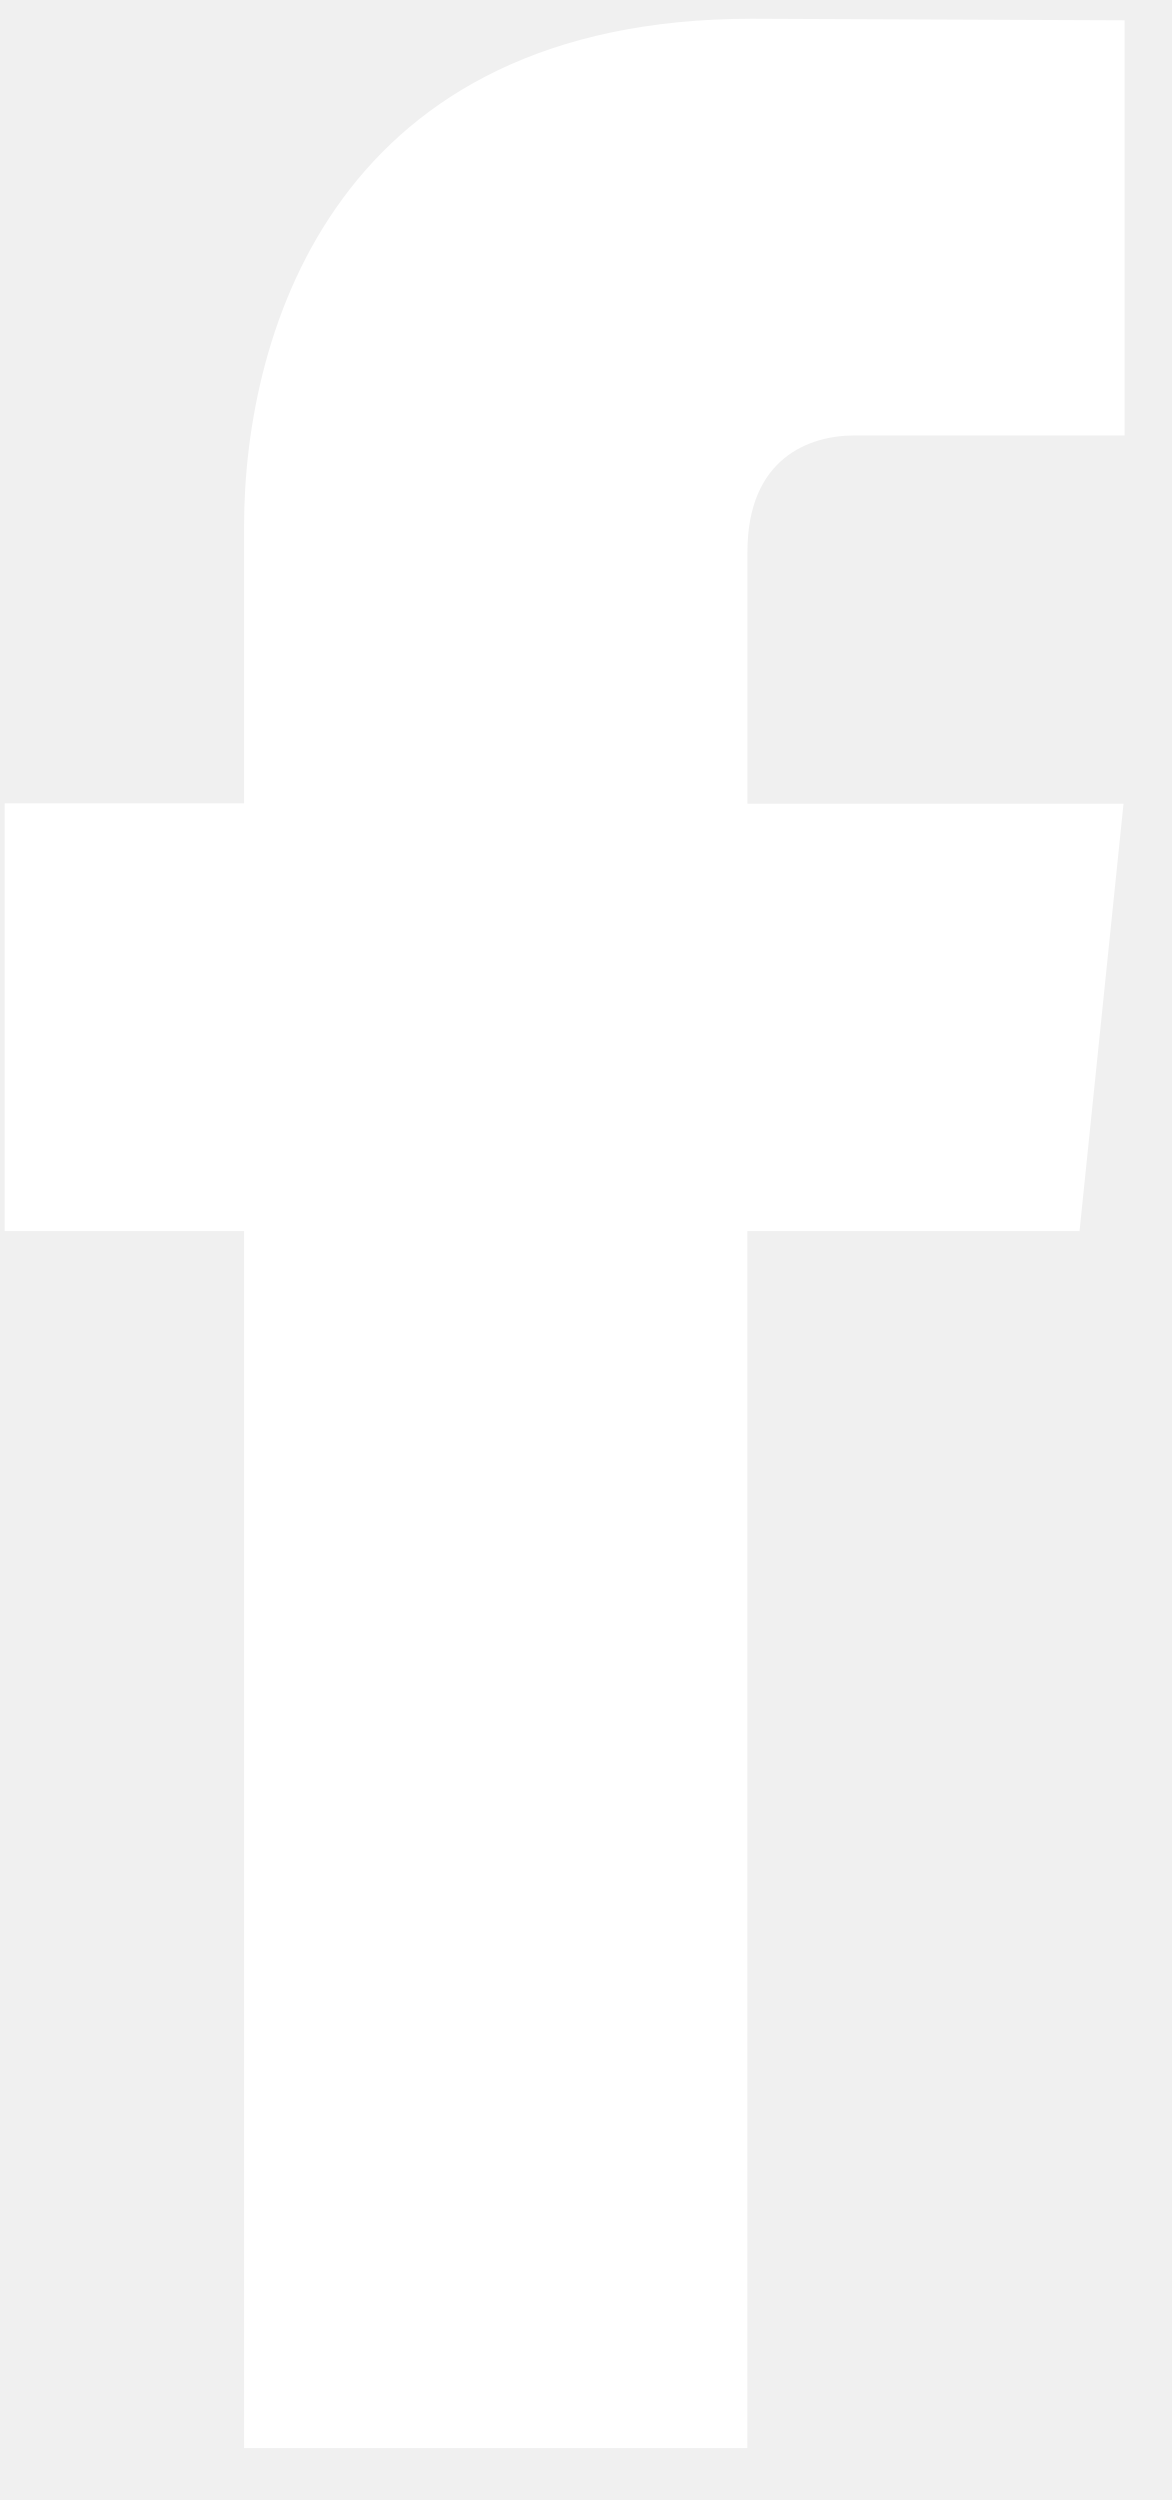
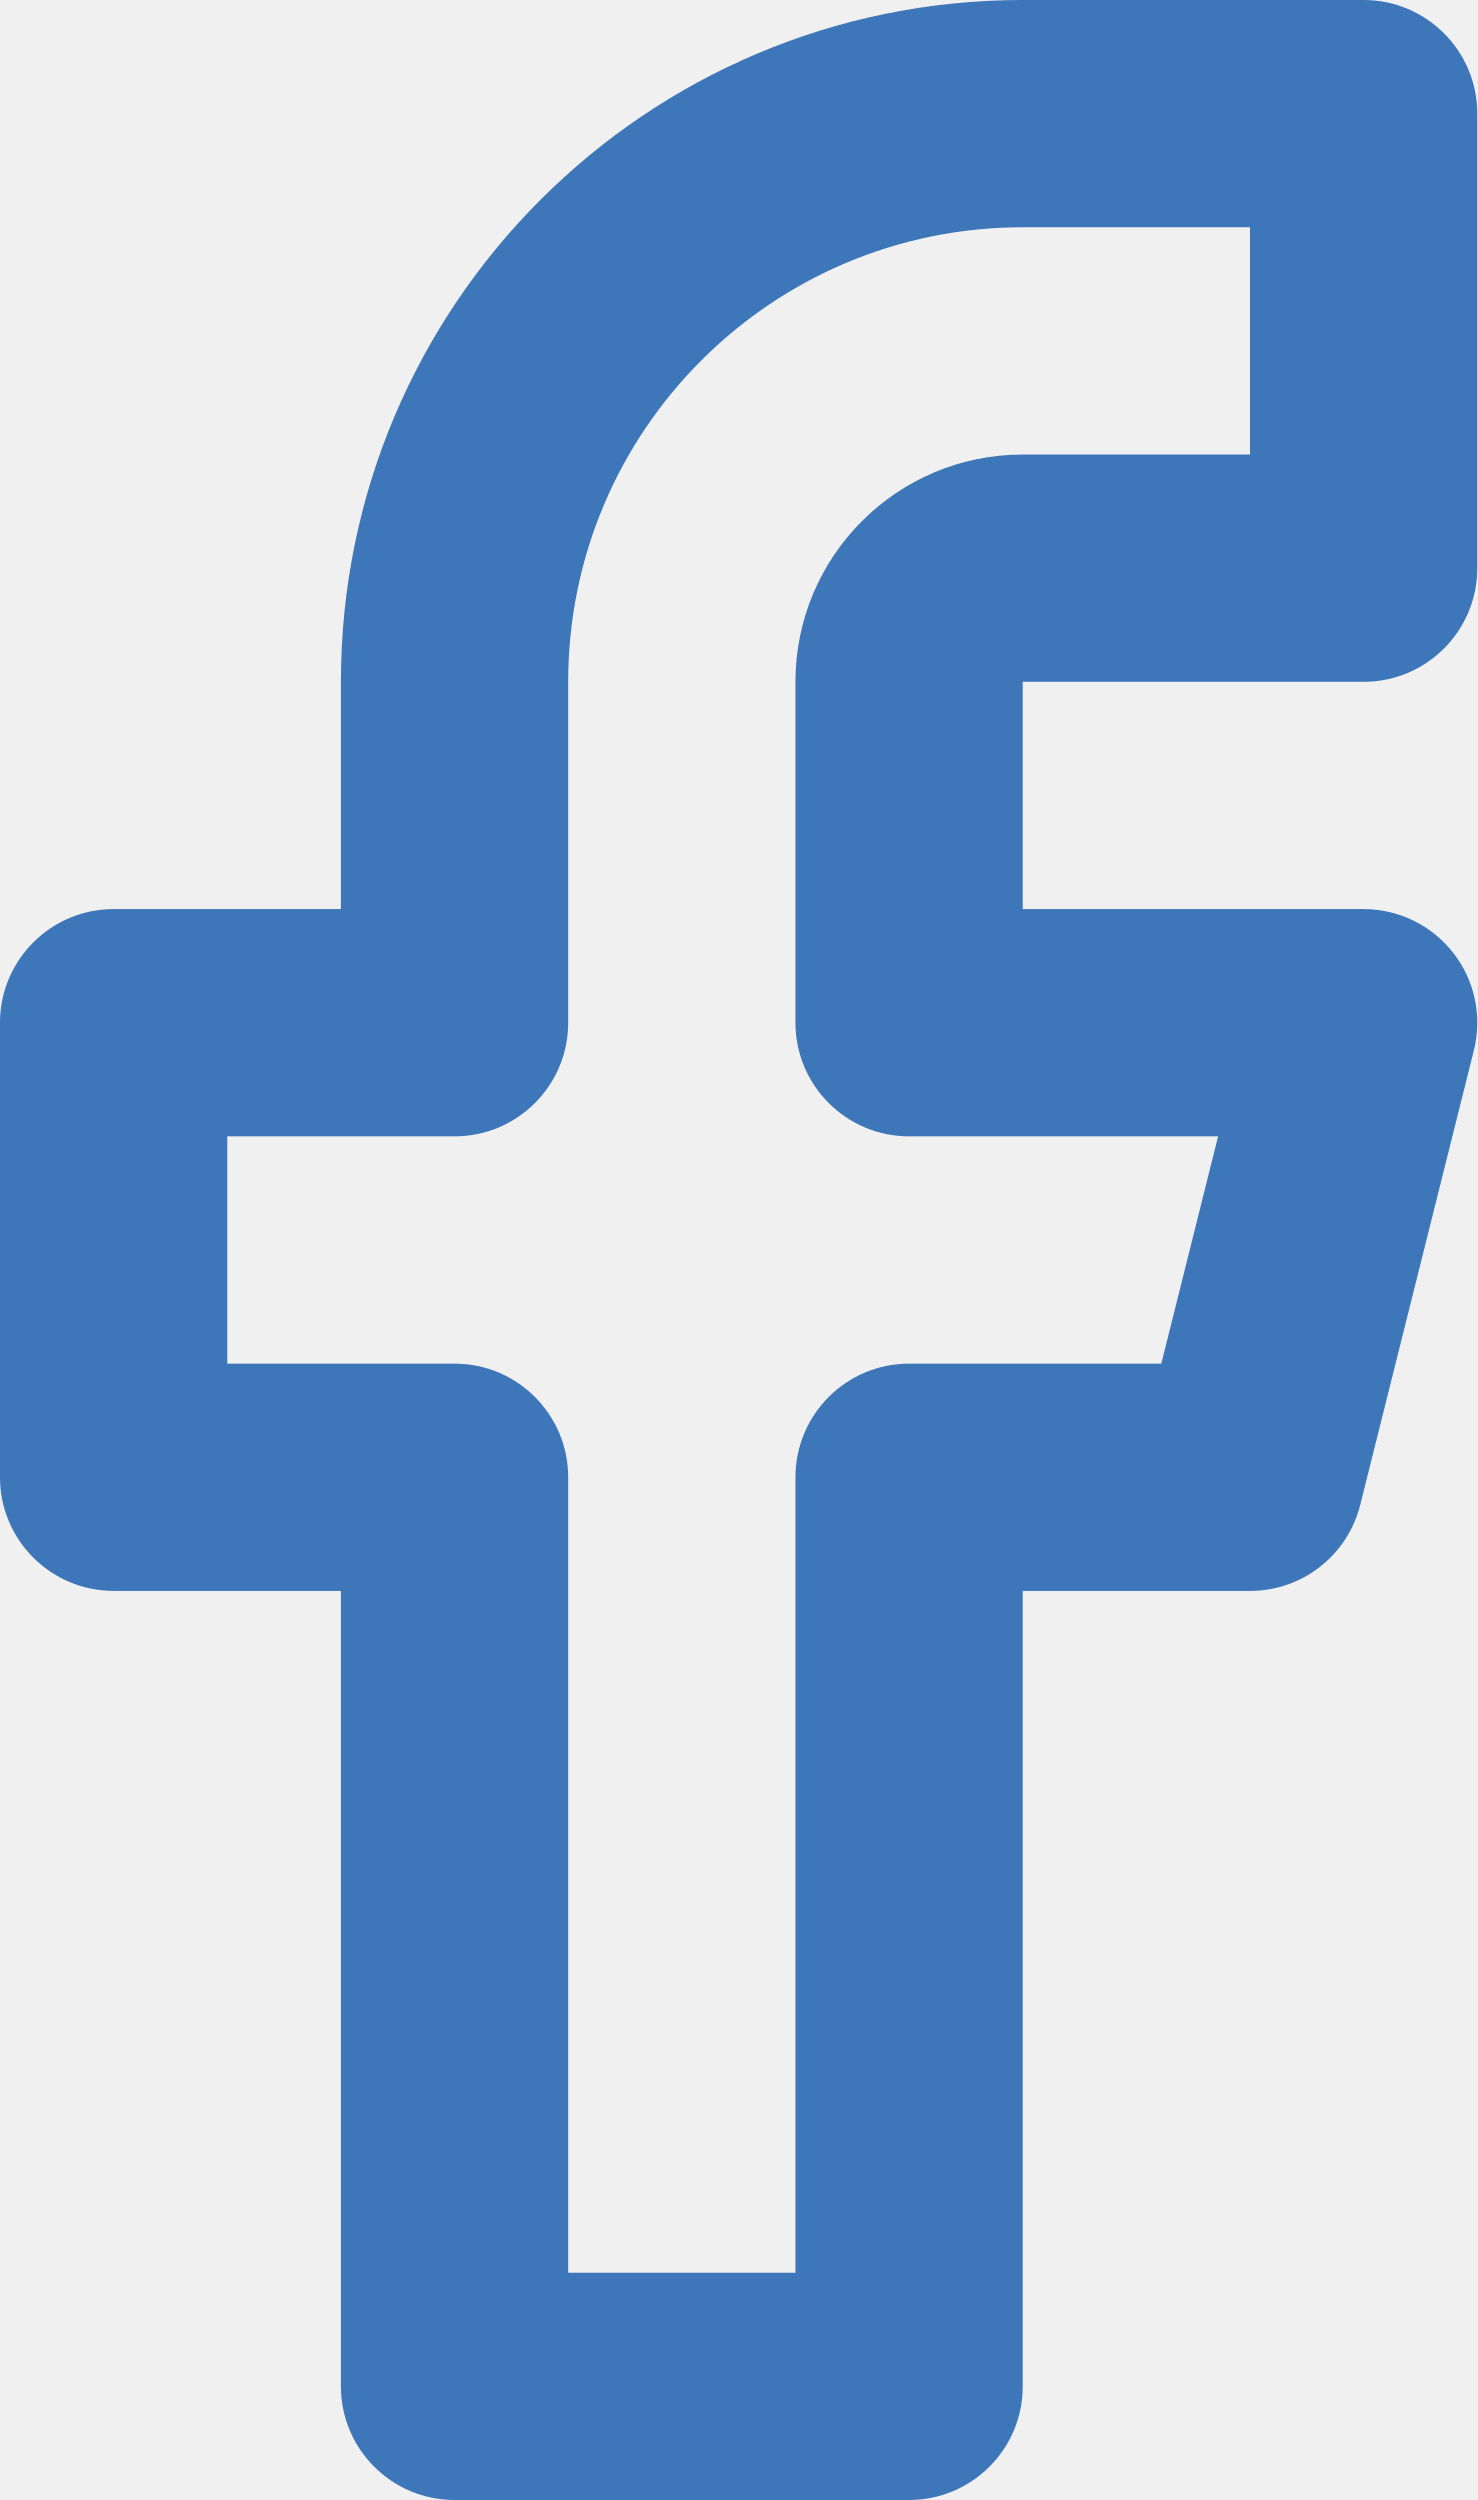
- <svg xmlns="http://www.w3.org/2000/svg" xmlns:xlink="http://www.w3.org/1999/xlink" width="15" height="32" viewBox="0 0 15 32" version="1.1">
-   <g id="Canvas" transform="translate(-1523 1828)">
-     <g id="Vector">
-       <use xlink:href="#path0_fill" transform="translate(1523.06 -1827.76)" fill="#FFFFFF" />
+ <svg xmlns="http://www.w3.org/2000/svg" xmlns:xlink="http://www.w3.org/1999/xlink" width="13" height="22" viewBox="0 0 13 22" version="1.1">
+   <g id="Canvas" transform="translate(-766 463)">
+     <g id="facebook">
+       <g id="Shape">
+         <use xlink:href="#path0_stroke" transform="translate(767 -462)" fill="#3D76B9" />
+       </g>
    </g>
  </g>
  <defs>
-     <path id="path0_fill" d="M 13.758 15.518L 9.506 15.518L 9.506 31.095L 3.064 31.095L 3.064 15.518L 6.53198e-07 15.518L 6.53198e-07 10.043L 3.064 10.043L 3.064 6.5C 3.064 3.967 4.267 -7.4104e-08 9.563 -7.4104e-08L 14.335 0.02L 14.335 5.334L 10.873 5.334C 10.305 5.334 9.507 5.618 9.507 6.826L 9.507 10.048L 14.321 10.048L 13.758 15.518Z" />
+     <path id="path0_stroke" d="M 11 0L 12 0C 12 -0.552 11.552 -1 11 -1L 11 0ZM 3 8L 3 9C 3.552 9 4 8.552 4 8L 3 8ZM 0 8L 0 7C -0.552 7 -1 7.448 -1 8L 0 8ZM 0 12L -1 12C -1 12.552 -0.552 13 2.22045e-16 13L 0 12ZM 3 12L 4 12C 4 11.448 3.552 11 3 11L 3 12ZM 3 20L 2 20C 2 20.552 2.448 21 3 21L 3 20ZM 7 20L 7 21C 7.552 21 8 20.552 8 20L 7 20ZM 7 12L 7 11C 6.448 11 6 11.448 6 12L 7 12ZM 10 12L 10 13C 10.459 13 10.859 12.688 10.97 12.242L 10 12ZM 11 8L 11.97 8.243C 12.045 7.944 11.978 7.627 11.788 7.385C 11.599 7.142 11.308 7 11 7L 11 8ZM 7 8L 6 8C 6 8.552 6.448 9 7 9L 7 8ZM 11 4L 11 5C 11.552 5 12 4.552 12 4L 11 4ZM 11 -1L 8 -1L 8 1L 11 1L 11 -1ZM 8 -1C 4.686 -1 2 1.686 2 5L 4 5C 4 2.791 5.791 1 8 1L 8 -1ZM 2 5L 2 8L 4 8L 4 5L 2 5ZM 3 7L 0 7L 0 9L 3 9L 3 7ZM -1 8L -1 12L 1 12L 1 8L -1 8ZM 0 13L 3 13L 3 11L 0 11L 0 13ZM 2 12L 2 20L 4 20L 4 12L 2 12ZM 3 21L 7 21L 7 19L 3 19L 3 21ZM 8 20L 8 12L 6 12L 6 20L 8 20ZM 7 13L 10 13L 10 11L 7 11L 7 13ZM 10.97 12.242L 11.97 8.243L 10.03 7.757L 9.03 11.758L 10.97 12.242ZM 11 7L 7 7L 7 9L 11 9L 11 7ZM 8 8L 8 5L 6 5L 6 8L 8 8ZM 8 5L 8 3C 6.895 3 6 3.895 6 5L 8 5ZM 8 5L 11 5L 11 3L 8 3L 8 5ZM 12 4L 12 0L 10 0L 10 4L 12 4Z" />
  </defs>
</svg>
